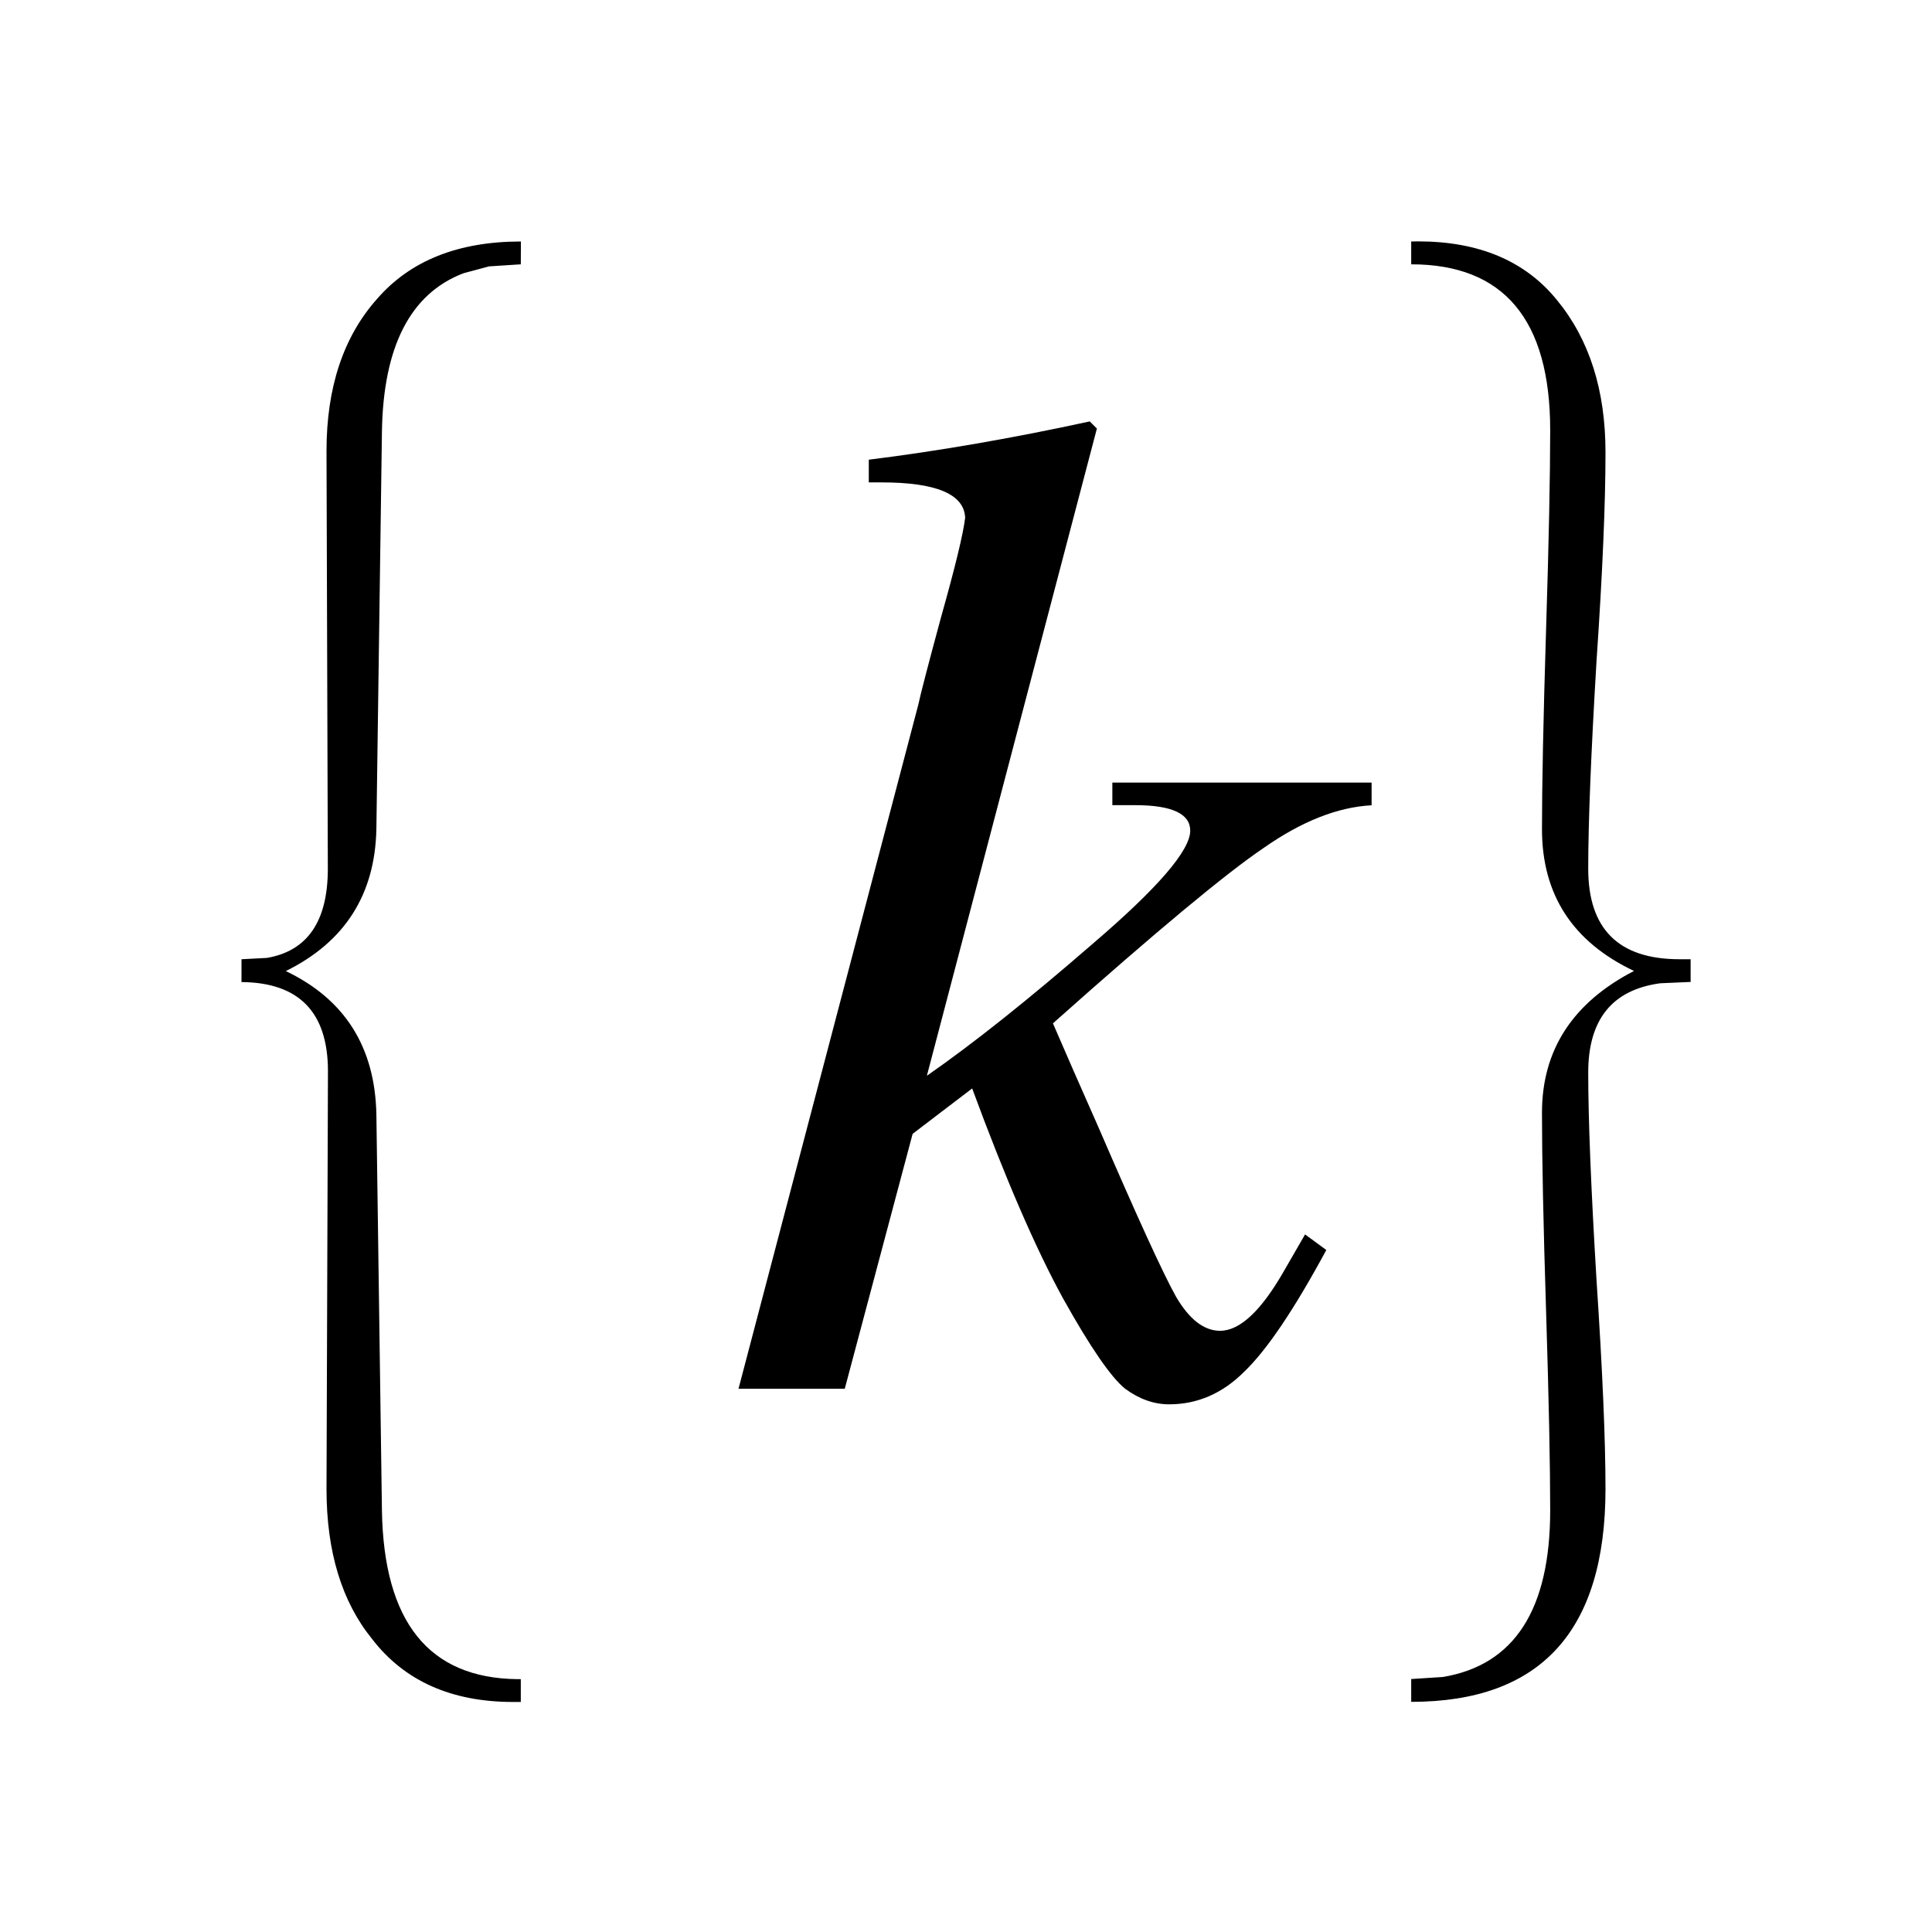
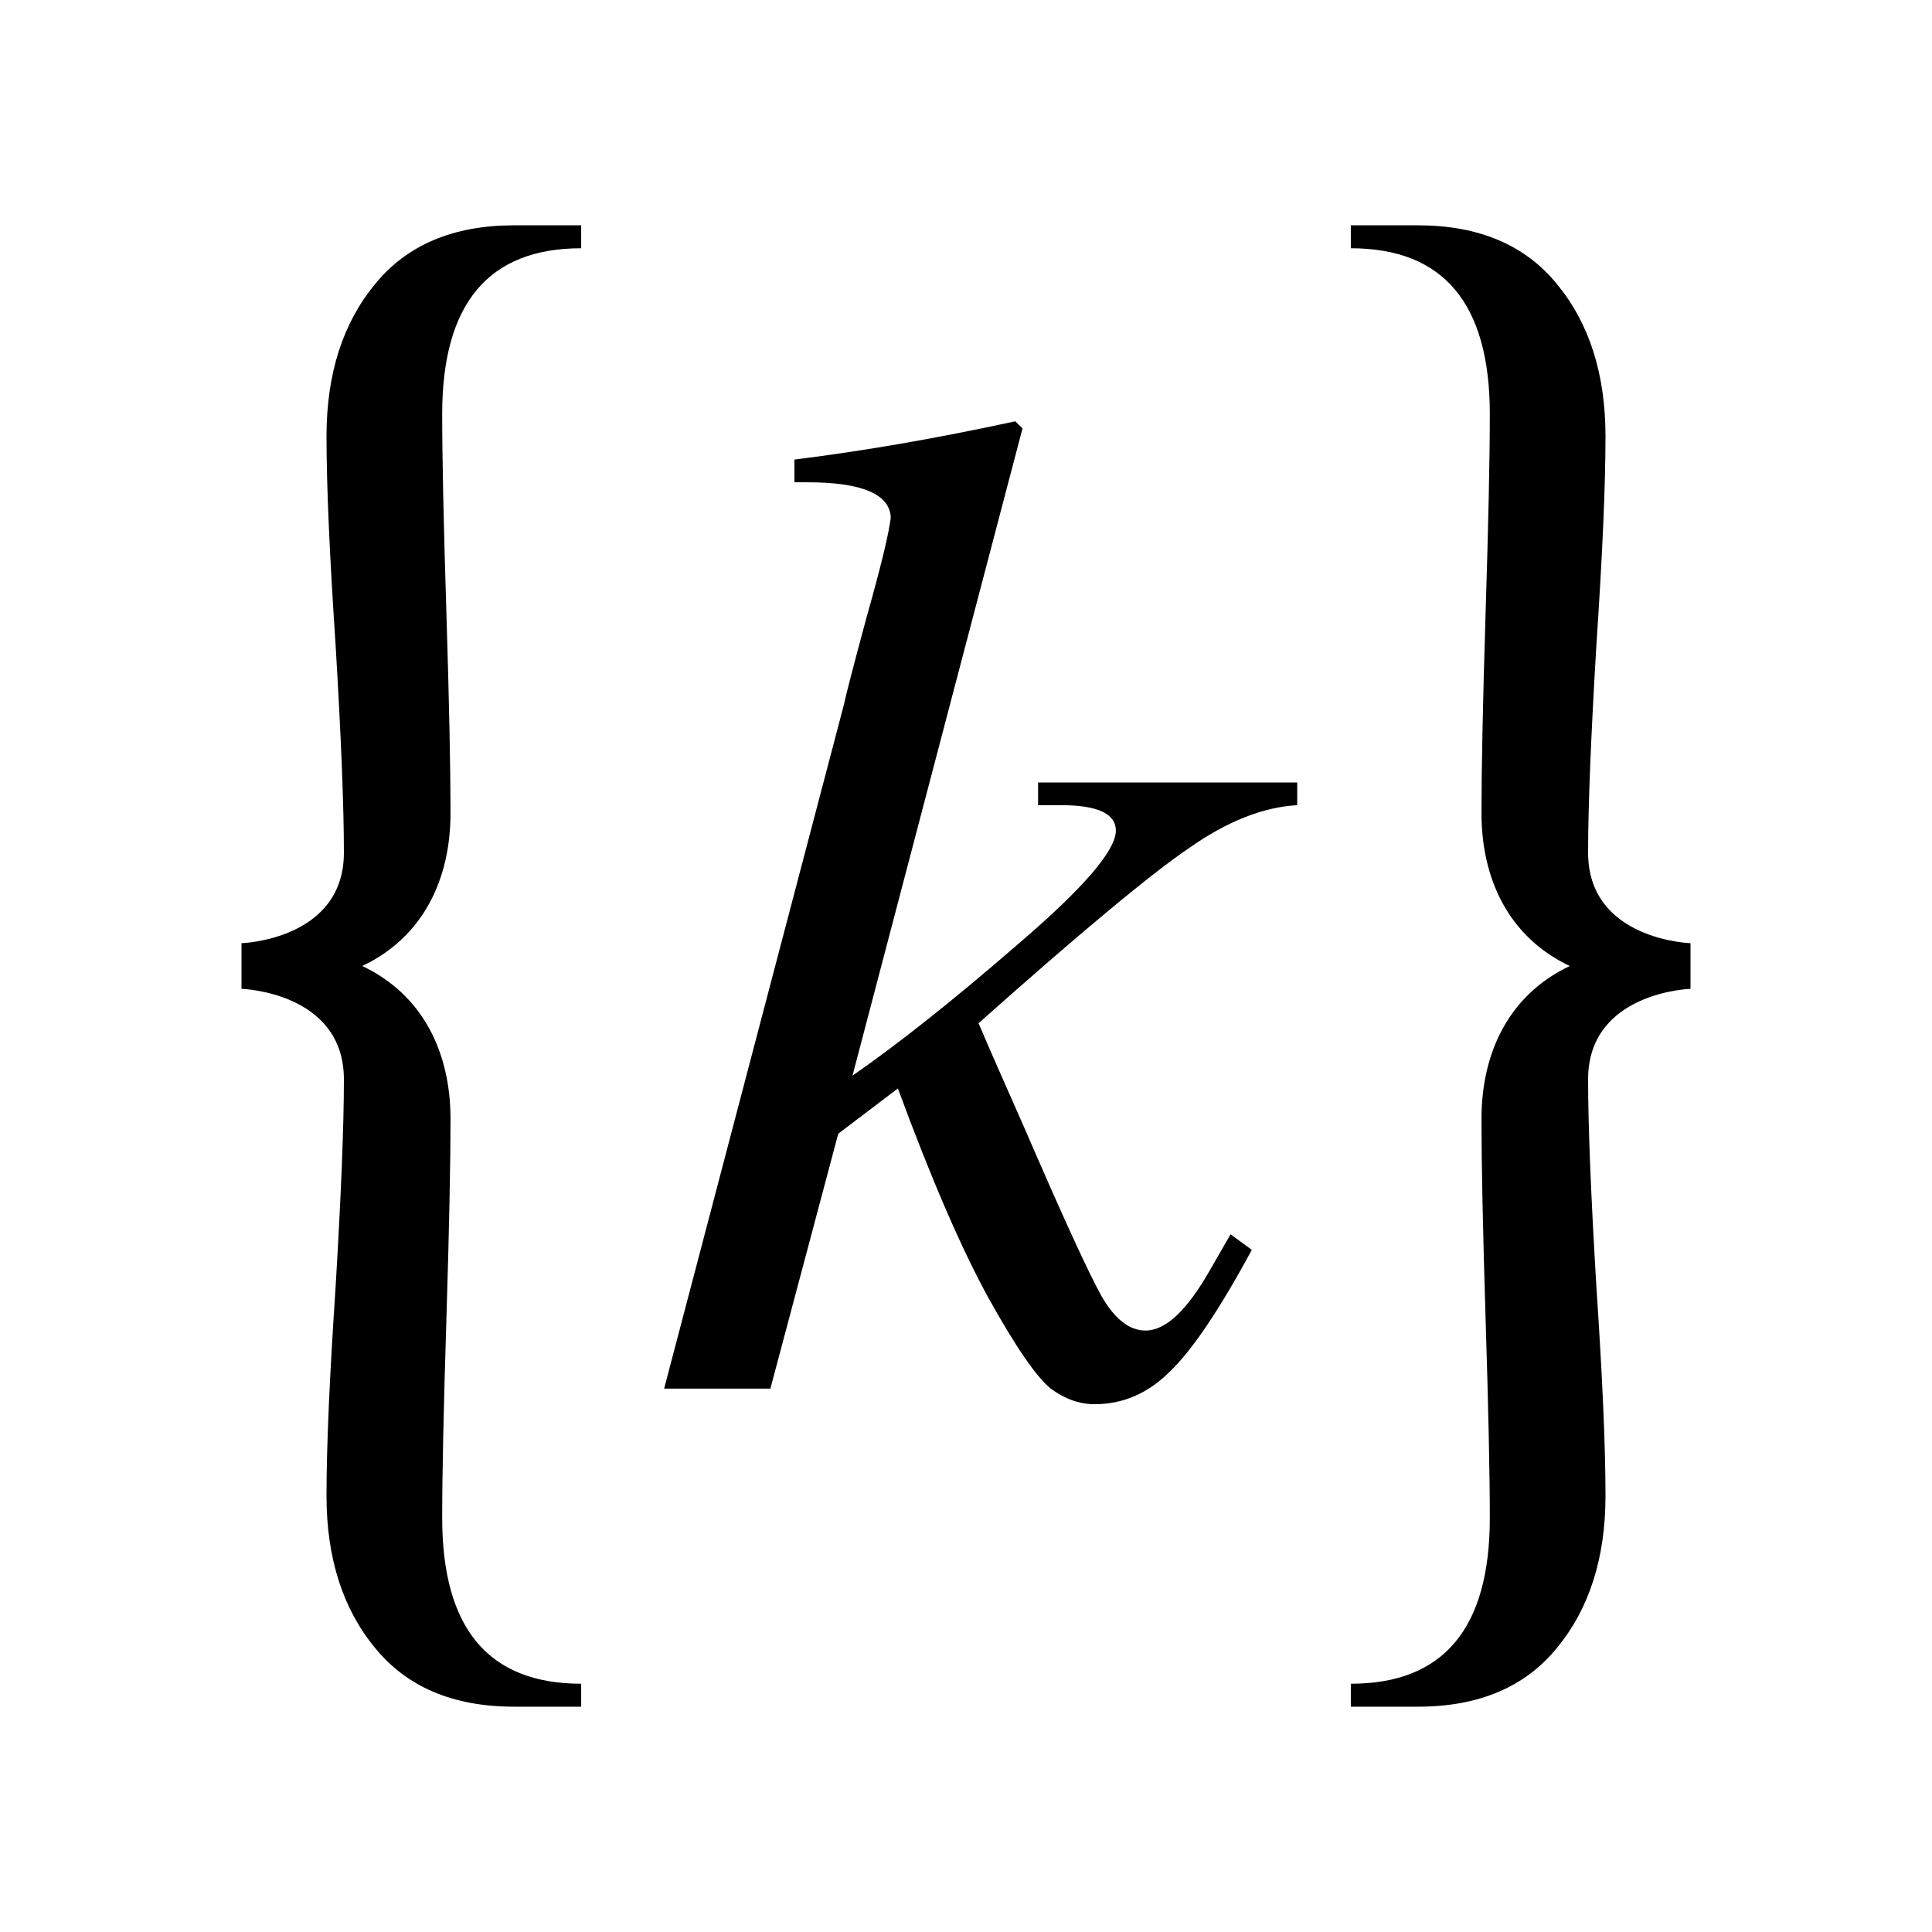
<svg xmlns="http://www.w3.org/2000/svg" viewBox="0 0 16 16" version="1.1" id="svg5" width="32" height="32">
  <defs id="defs3051">
    <rect x="-100" y="-85" width="160" height="160" id="rect7561" />
    <rect x="-20" y="3" width="103" height="43" id="rect5113" />
    <style type="text/css" id="current-color-scheme">
      .ColorScheme-Text {
        color:#232629;
      }
      </style>
  </defs>
-   <path id="path30313" style="color:#000000;font-size:40px;font-family:Rye;-inkscape-font-specification:'OpenSymbol, Normal';letter-spacing:0px;word-spacing:0px;white-space:pre;fill:#000000;stroke-width:0.5;-inkscape-stroke:none" d="m 4.314,2 c -0.519,0 -0.916,0.158 -1.191,0.475 C 2.844,2.788 2.704,3.208 2.704,3.735 l 0.011,3.459 c 0,0.435 -0.168,0.681 -0.504,0.739 L 2,7.944 v 0.189 c 0.477,0.004 0.716,0.25 0.716,0.739 L 2.704,12.331 c 0,0.519 0.126,0.933 0.378,1.243 0.267,0.347 0.657,0.521 1.168,0.521 h 0.063 V 13.906 H 4.285 C 3.552,13.898 3.178,13.433 3.163,12.509 L 3.117,9.227 C 3.105,8.67 2.855,8.275 2.367,8.042 2.855,7.801 3.105,7.41 3.117,6.868 L 3.163,3.575 C 3.174,2.869 3.399,2.431 3.838,2.263 l 0.212,-0.057 0.263,-0.017 z m 7.373,0 v 0.189 c 0.767,0 1.151,0.458 1.151,1.374 0,0.367 -0.011,0.916 -0.034,1.649 -0.023,0.741 -0.034,1.292 -0.034,1.655 0,0.542 0.254,0.933 0.762,1.174 -0.508,0.263 -0.762,0.655 -0.762,1.174 0,0.37 0.011,0.918 0.034,1.644 0.023,0.733 0.034,1.283 0.034,1.649 0,0.821 -0.296,1.281 -0.888,1.38 l -0.263,0.017 v 0.189 c 1.073,0 1.609,-0.588 1.609,-1.764 0,-0.409 -0.025,-0.983 -0.074,-1.724 -0.046,-0.764 -0.069,-1.338 -0.069,-1.724 0,-0.439 0.199,-0.685 0.596,-0.739 l 0.252,-0.011 V 7.944 h -0.092 c -0.504,0 -0.756,-0.25 -0.756,-0.75 0,-0.382 0.023,-0.956 0.069,-1.724 0.05,-0.733 0.074,-1.308 0.074,-1.724 0,-0.515 -0.134,-0.935 -0.401,-1.26 -0.263,-0.325 -0.647,-0.487 -1.151,-0.487 z M 9.025,3.49 C 8.376,3.631 7.766,3.736 7.195,3.807 v 0.188 h 0.106 c 0.454,0 0.684,0.098 0.692,0.293 -0.016,0.133 -0.082,0.406 -0.199,0.821 C 7.684,5.515 7.621,5.758 7.605,5.836 L 6.116,11.501 H 6.996 L 7.558,9.39 8.051,9.014 c 0.274,0.743 0.524,1.321 0.751,1.736 0.227,0.407 0.399,0.657 0.516,0.751 0.117,0.086 0.239,0.129 0.364,0.129 0.235,0 0.442,-0.09 0.622,-0.27 0.188,-0.18 0.414,-0.516 0.68,-1.008 l -0.176,-0.129 -0.176,0.305 c -0.188,0.328 -0.364,0.493 -0.528,0.493 -0.133,0 -0.254,-0.094 -0.364,-0.281 C 9.63,10.543 9.416,10.074 9.095,9.331 8.939,8.979 8.814,8.694 8.72,8.475 9.572,7.716 10.154,7.232 10.467,7.021 10.78,6.802 11.077,6.684 11.359,6.669 V 6.481 H 9.212 v 0.187 h 0.188 c 0.305,0 0.457,0.071 0.457,0.211 0,0.164 -0.27,0.477 -0.809,0.938 C 8.516,8.279 8.059,8.643 7.676,8.909 L 9.084,3.549 Z" />
+   <path id="path2" style="color:#000000;font-size:40px;font-family:Rye;-inkscape-font-specification:'OpenSymbol, Normal';letter-spacing:0px;word-spacing:0px;white-space:pre;fill:#000000;fill-opacity:1;stroke-width:0.5;-inkscape-stroke:none" d="M 4.257 1.866 C 3.753 1.866 3.369 2.029 3.105 2.354 C 2.838 2.678 2.704 3.098 2.704 3.613 C 2.704 4.029 2.73 4.604 2.779 5.337 C 2.825 6.104 2.848 6.679 2.848 7.061 C 2.848 7.785 2 7.811 2 7.811 L 2 8 L 2 8.189 C 2 8.189 2.848 8.215 2.848 8.939 C 2.848 9.321 2.825 9.896 2.779 10.663 C 2.73 11.396 2.704 11.971 2.704 12.387 C 2.704 12.902 2.838 13.322 3.105 13.646 C 3.369 13.971 3.753 14.134 4.257 14.134 L 4.813 14.134 L 4.813 13.944 C 4.046 13.944 3.662 13.487 3.662 12.57 C 3.662 12.204 3.674 11.654 3.697 10.921 C 3.72 10.18 3.731 9.628 3.731 9.266 C 3.731 8.723 3.508 8.241 3 8 C 3.508 7.759 3.731 7.277 3.731 6.734 C 3.731 6.372 3.72 5.82 3.697 5.079 C 3.674 4.346 3.662 3.796 3.662 3.43 C 3.662 2.513 4.046 2.056 4.813 2.056 L 4.813 1.866 L 4.257 1.866 z M 11.187 1.866 L 11.187 2.056 C 11.954 2.056 12.338 2.513 12.338 3.43 C 12.338 3.796 12.326 4.346 12.303 5.079 C 12.28 5.82 12.269 6.372 12.269 6.734 C 12.269 7.277 12.492 7.759 13 8 C 12.492 8.241 12.269 8.723 12.269 9.266 C 12.269 9.628 12.28 10.18 12.303 10.921 C 12.326 11.654 12.338 12.204 12.338 12.57 C 12.338 13.487 11.954 13.944 11.187 13.944 L 11.187 14.134 L 11.743 14.134 C 12.247 14.134 12.631 13.971 12.895 13.646 C 13.162 13.322 13.296 12.902 13.296 12.387 C 13.296 11.971 13.27 11.396 13.221 10.663 C 13.175 9.896 13.152 9.321 13.152 8.939 C 13.152 8.215 14 8.189 14 8.189 L 14 8 L 14 7.811 C 14 7.811 13.152 7.785 13.152 7.061 C 13.152 6.679 13.175 6.104 13.221 5.337 C 13.27 4.604 13.296 4.029 13.296 3.613 C 13.296 3.098 13.162 2.678 12.895 2.354 C 12.631 2.029 12.247 1.866 11.743 1.866 L 11.187 1.866 z M 8.408 3.489 C 7.759 3.63 7.15 3.735 6.579 3.806 L 6.579 3.994 L 6.685 3.994 C 7.138 3.994 7.369 4.092 7.377 4.287 C 7.361 4.42 7.295 4.693 7.178 5.107 C 7.068 5.514 7.005 5.757 6.989 5.835 L 5.5 11.5 L 6.38 11.5 L 6.942 9.389 L 7.436 9.014 C 7.709 9.756 7.959 10.335 8.186 10.749 C 8.412 11.156 8.585 11.406 8.702 11.5 C 8.819 11.586 8.94 11.629 9.065 11.629 C 9.3 11.629 9.508 11.539 9.688 11.359 C 9.875 11.18 10.101 10.843 10.367 10.351 L 10.191 10.222 L 10.016 10.526 C 9.828 10.855 9.652 11.019 9.487 11.019 C 9.354 11.019 9.233 10.925 9.124 10.737 C 9.015 10.542 8.8 10.073 8.479 9.33 C 8.323 8.978 8.197 8.693 8.104 8.474 C 8.956 7.715 9.539 7.231 9.852 7.02 C 10.164 6.801 10.462 6.684 10.743 6.668 L 10.743 6.48 L 8.597 6.48 L 8.597 6.668 L 8.784 6.668 C 9.089 6.668 9.241 6.738 9.241 6.879 C 9.241 7.043 8.972 7.356 8.433 7.817 C 7.901 8.279 7.443 8.642 7.06 8.908 L 8.468 3.548 L 8.408 3.489 z " />
</svg>
